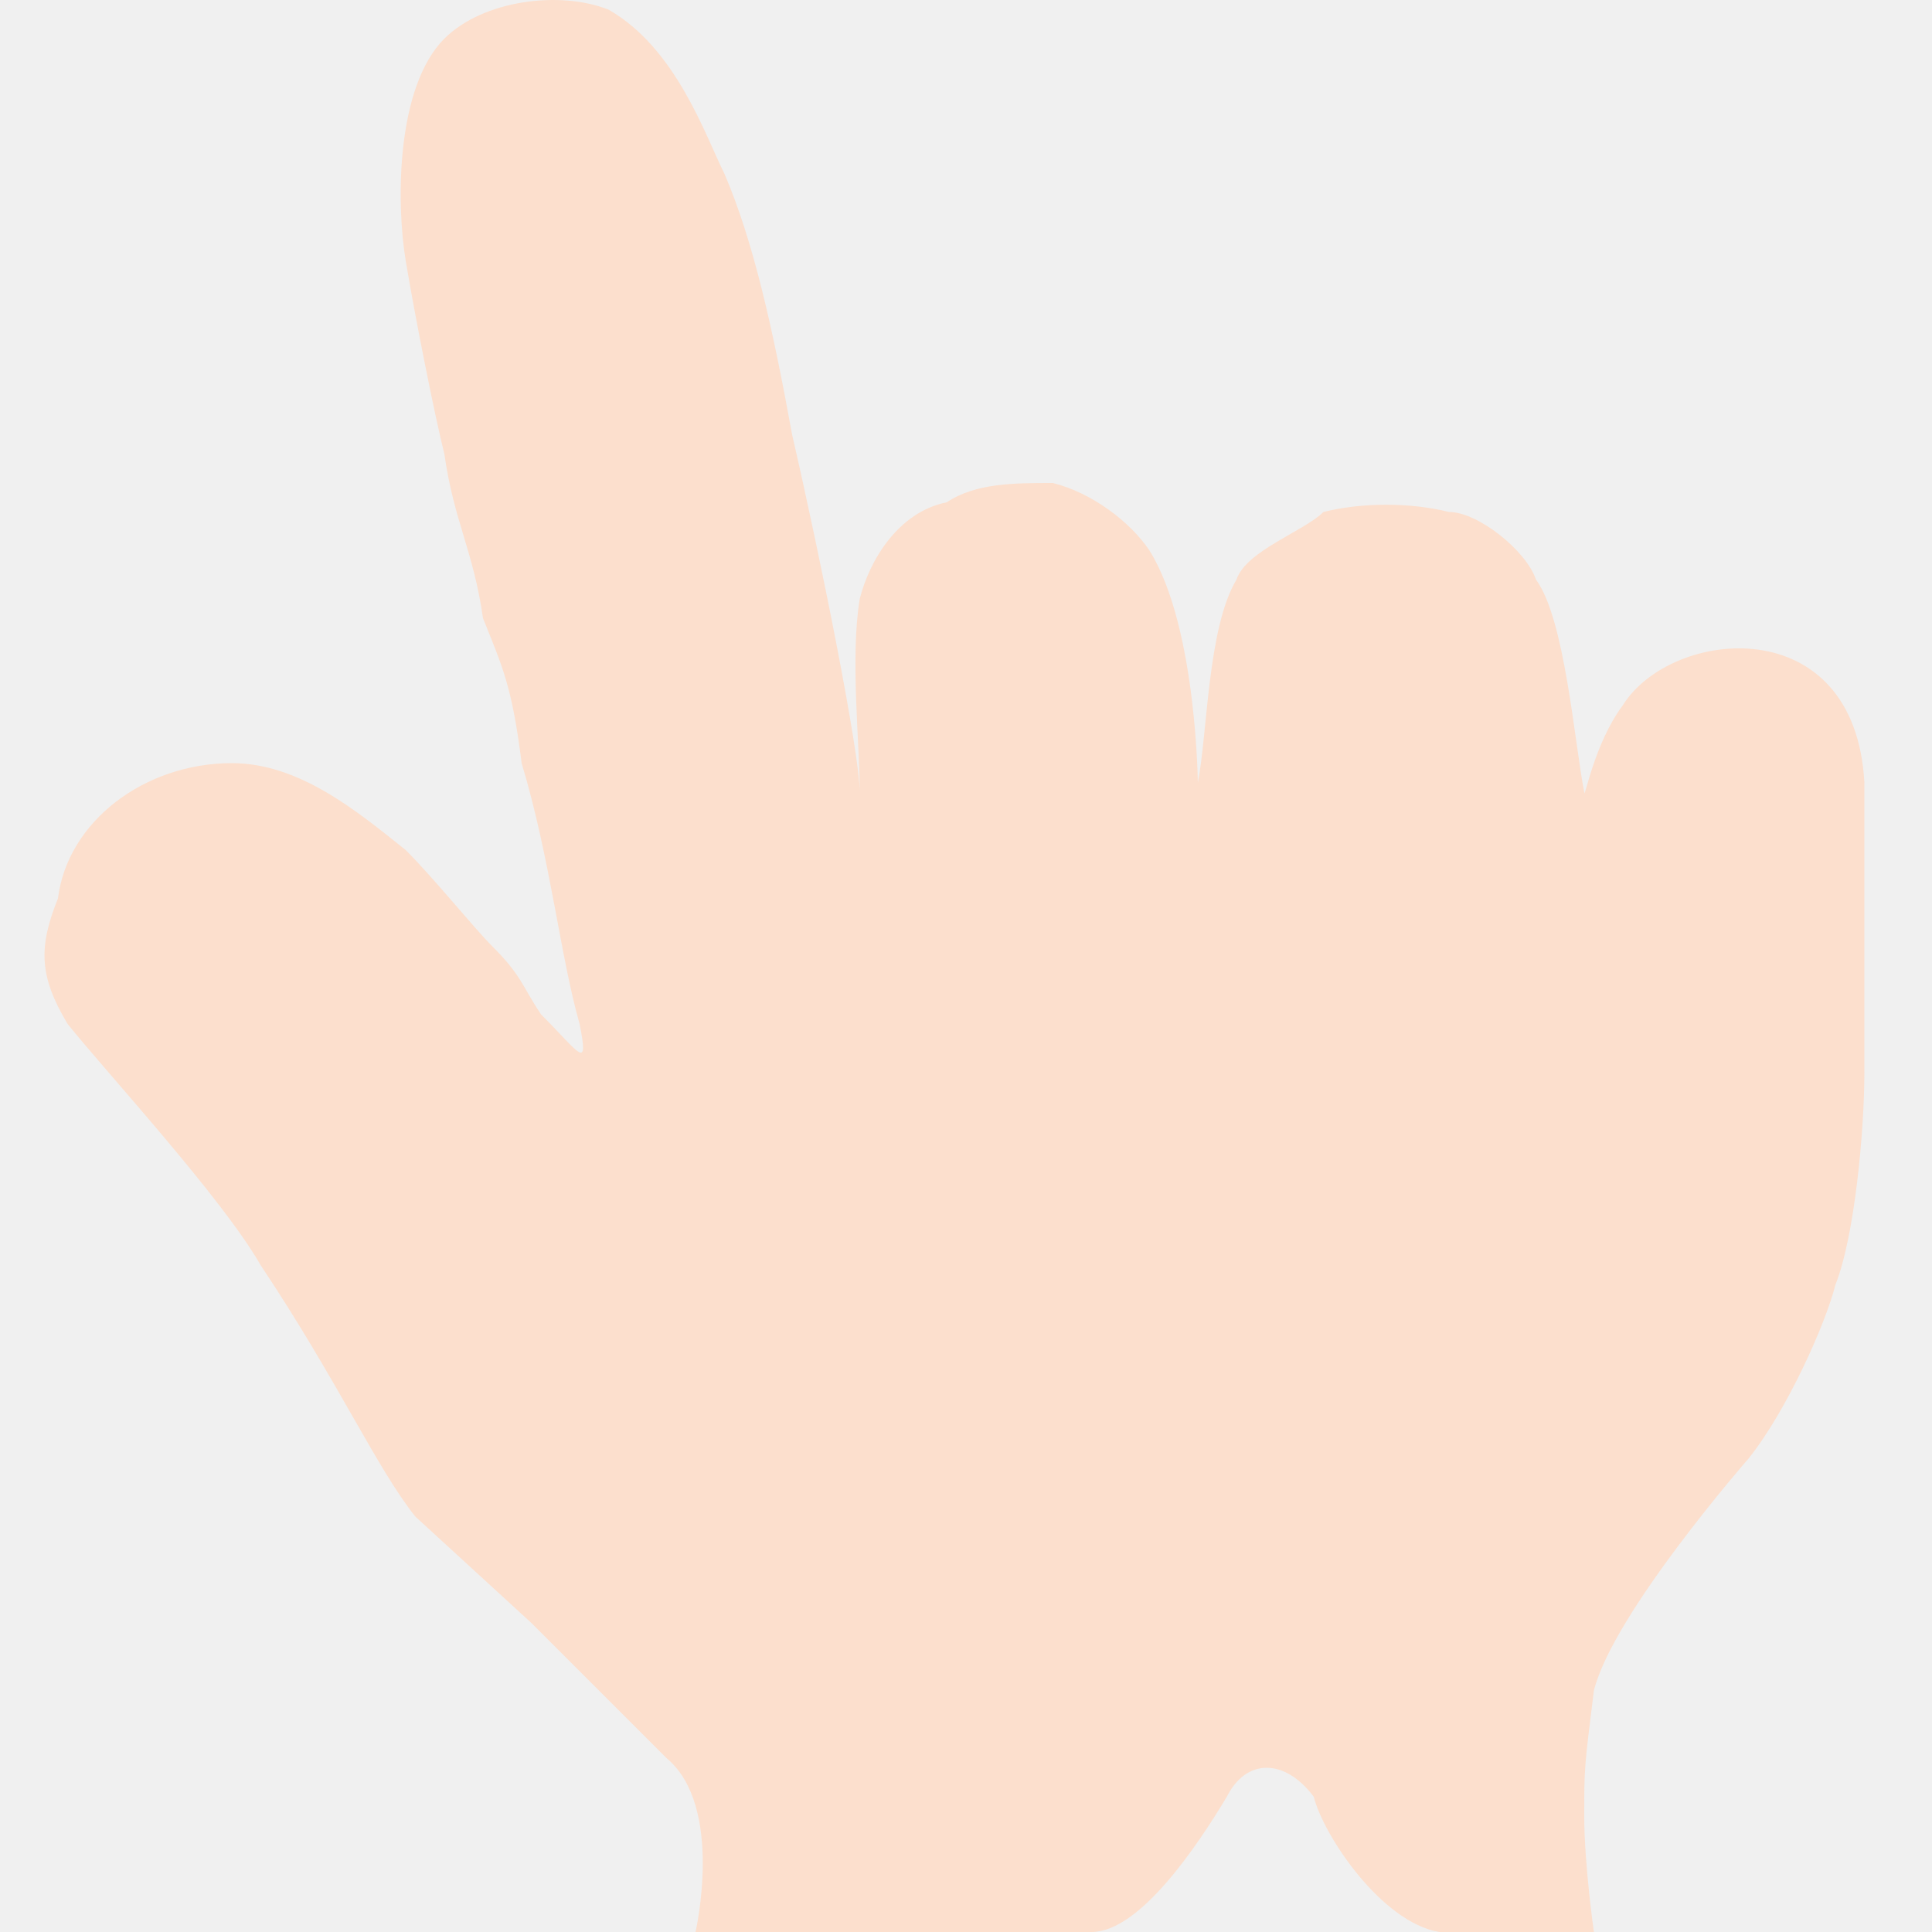
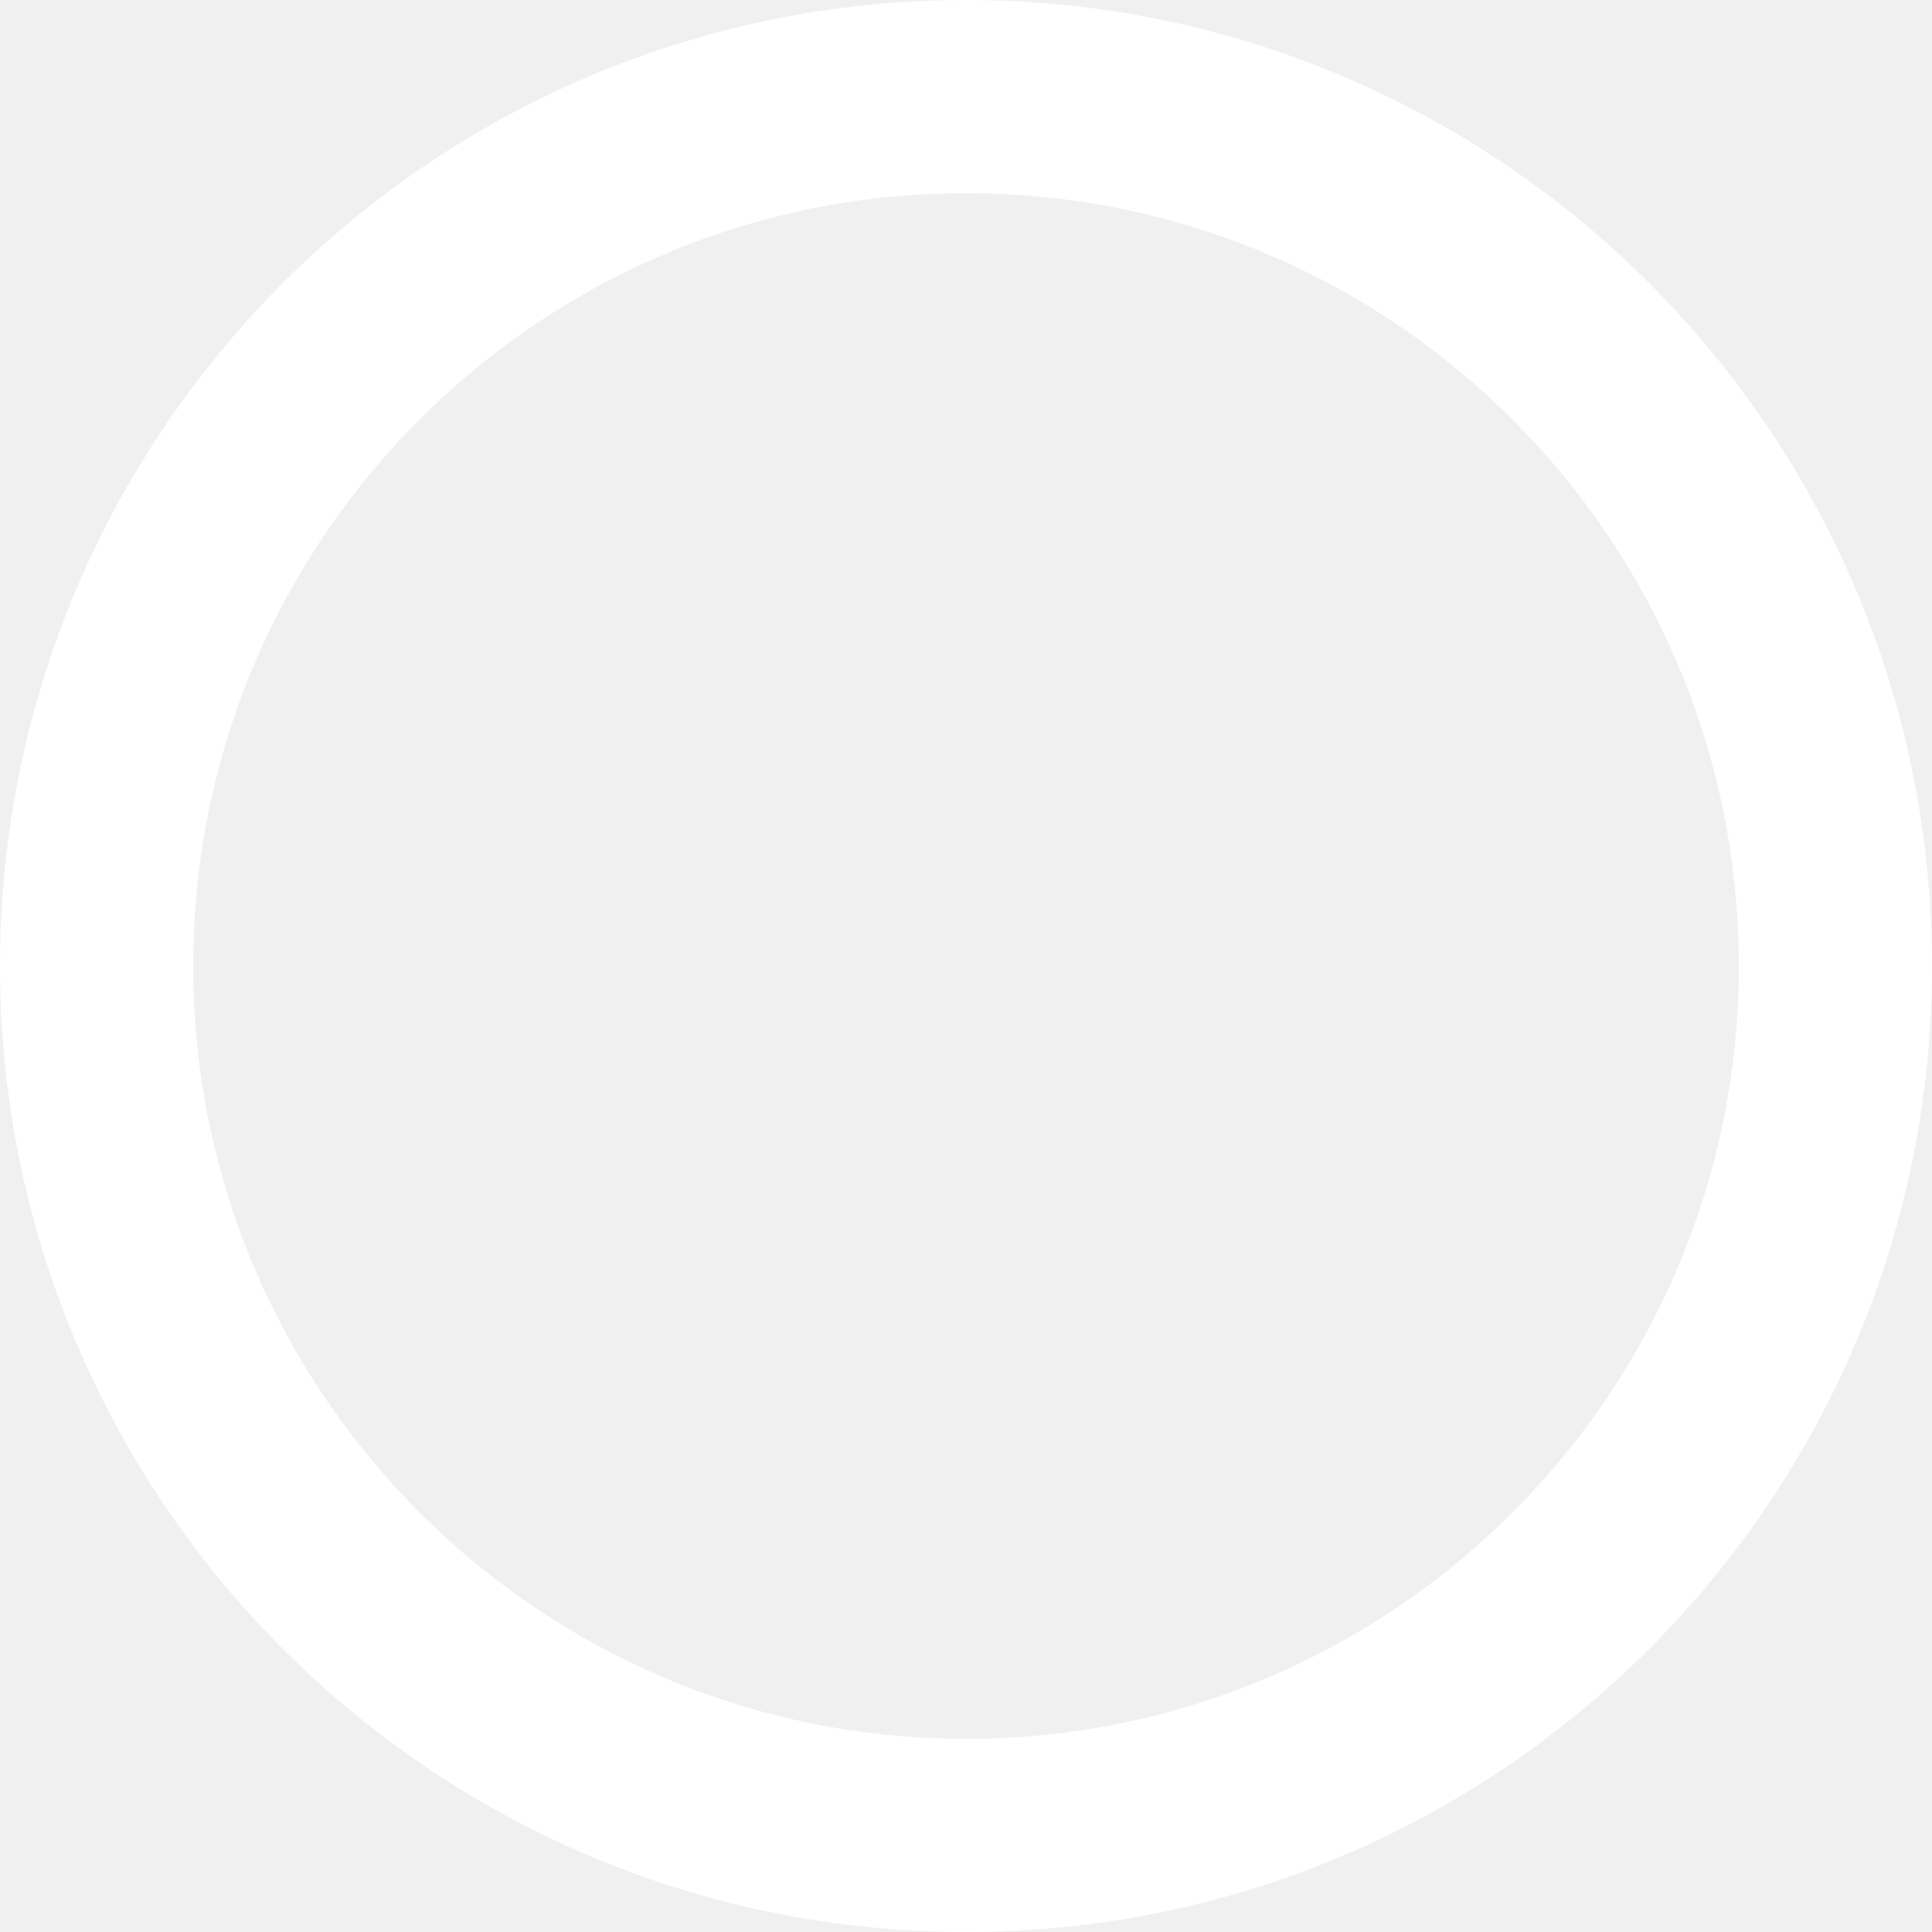
- <svg xmlns="http://www.w3.org/2000/svg" version="1.1" x="0px" y="0px" viewBox="0 0 20 20" style="enable-background:new 0 0 20 20;" xml:space="preserve">
+ <svg xmlns="http://www.w3.org/2000/svg" version="1.1" id="Layer_1" x="0px" y="0px" viewBox="0 0 20 20" style="enable-background:new 0 0 20 20;" xml:space="preserve">
  <style type="text/css">
- 	.st0{fill:#FCDFCD;}
- 	.st1{display:none;}
- 	.st2{display:inline;}
+ 	.st0{display:none;}
+ 	.st1{display:inline;}
+ 	.st2{fill:#FCDFCD;}
+ 	.st3{fill:none;stroke:#FFFFFF;stroke-width:2;stroke-miterlimit:10;}
</style>
-   <g id="Layer_1">
-     <path class="st0" d="M4.3,15.7c-0.4-0.5-0.8-1.4-1.6-2.6c-0.4-0.7-1.6-2-2-2.5c-0.3-0.5-0.3-0.8-0.1-1.3c0.1-0.8,0.9-1.4,1.8-1.4   c0.7,0,1.3,0.5,1.8,0.9c0.3,0.3,0.7,0.8,0.9,1c0.3,0.3,0.3,0.4,0.5,0.7C6,10.9,6.1,11.1,6,10.6C5.8,9.9,5.7,8.9,5.4,7.9   C5.3,7.1,5.2,6.9,5,6.4c-0.1-0.7-0.3-1-0.4-1.7c-0.1-0.4-0.3-1.4-0.4-2C4.1,2.1,4.1,0.9,4.6,0.4C5,0,5.8-0.1,6.3,0.1   c0.7,0.4,1,1.3,1.2,1.7C7.8,2.5,8,3.4,8.2,4.5c0.3,1.3,0.7,3.3,0.7,3.7c0-0.5-0.1-1.4,0-2c0.1-0.4,0.4-0.9,0.9-1   C10.1,5,10.5,5,10.9,5c0.4,0.1,0.8,0.4,1,0.7c0.5,0.8,0.5,2.5,0.5,2.4c0.1-0.5,0.1-1.6,0.4-2.1c0.1-0.3,0.7-0.5,0.9-0.7   c0.4-0.1,0.9-0.1,1.3,0c0.3,0,0.8,0.4,0.9,0.7c0.3,0.4,0.4,1.7,0.5,2.2c0,0.1,0.1-0.5,0.4-0.9c0.5-0.8,2.4-1,2.5,0.8   c0,0.9,0,0.8,0,1.4s0,1,0,1.6s-0.1,1.7-0.3,2.2c-0.1,0.4-0.5,1.3-0.9,1.8c0,0-1.4,1.6-1.6,2.4c-0.1,0.8-0.1,0.8-0.1,1.3   c0,0.5,0.1,1.2,0.1,1.2s-1,0.1-1.6,0s-1.2-1-1.3-1.4c-0.3-0.4-0.7-0.4-0.9,0c-0.3,0.5-0.9,1.4-1.4,1.4c-0.9,0.1-2.7,0-4.1,0   c0,0,0.3-1.3-0.3-1.8c-0.4-0.4-1-1-1.4-1.4L4.3,15.7z" />
-   </g>
-   <g id="Layer_4" class="st1">
-     <g class="st2">
-       <circle class="st0" cx="10" cy="10" r="10" />
+   <g id="Layer_4" class="st0">
+     <g class="st1">
+       <circle class="st2" cx="10" cy="10" r="10" />
    </g>
  </g>
+   <circle class="st3" cx="10" cy="10" r="9" />
</svg>
